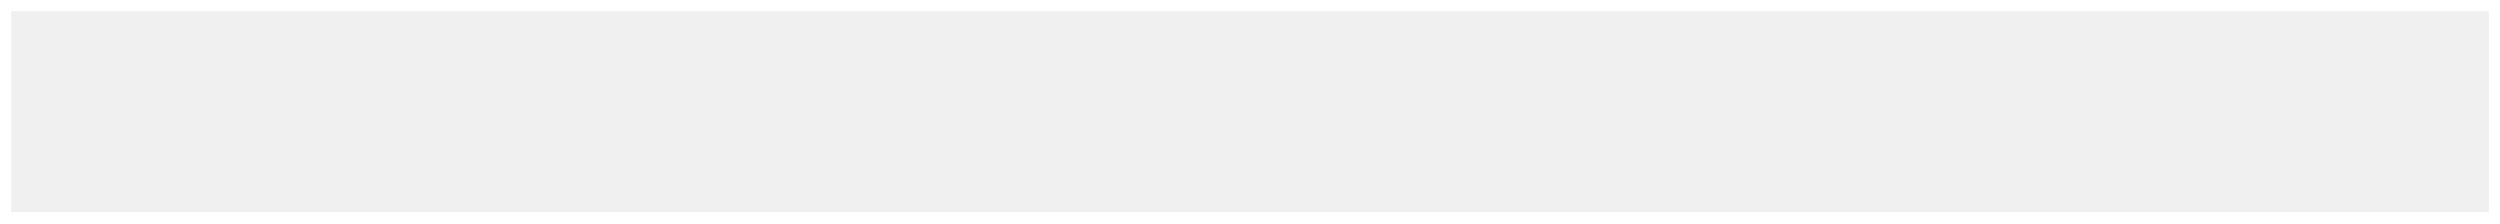
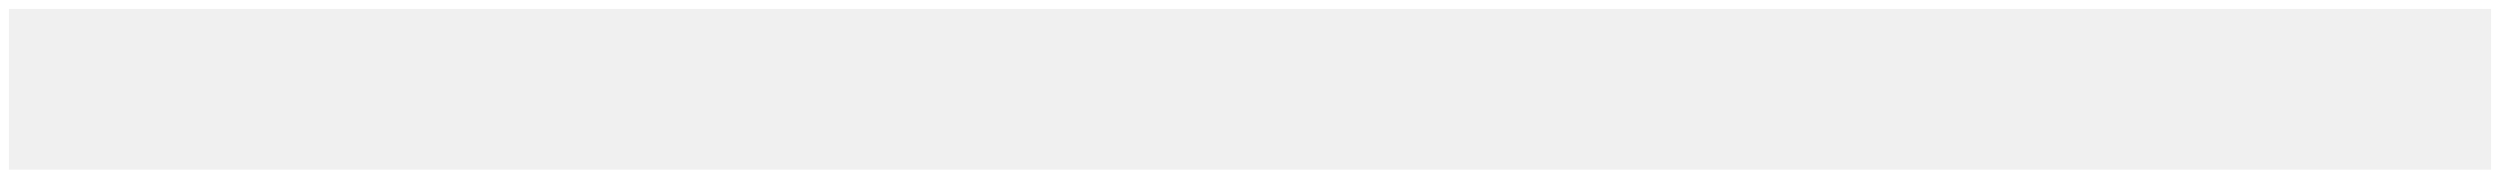
- <svg xmlns="http://www.w3.org/2000/svg" version="1.1" width="224px" height="20px" viewBox="391 900  224 20">
-   <path d="M 392 901  L 614 901  L 614 919  L 392 919  L 392 901  Z " fill-rule="nonzero" fill="#f0f0f0" stroke="none" />
+ <svg xmlns="http://www.w3.org/2000/svg" version="1.1" width="280px" height="20px" viewBox="393 843  280 20">
+   <path d="M 394 844  L 672 844  L 672 862  L 394 862  L 394 844  Z " fill-rule="nonzero" fill="#f0f0f0" stroke="none" />
</svg>
